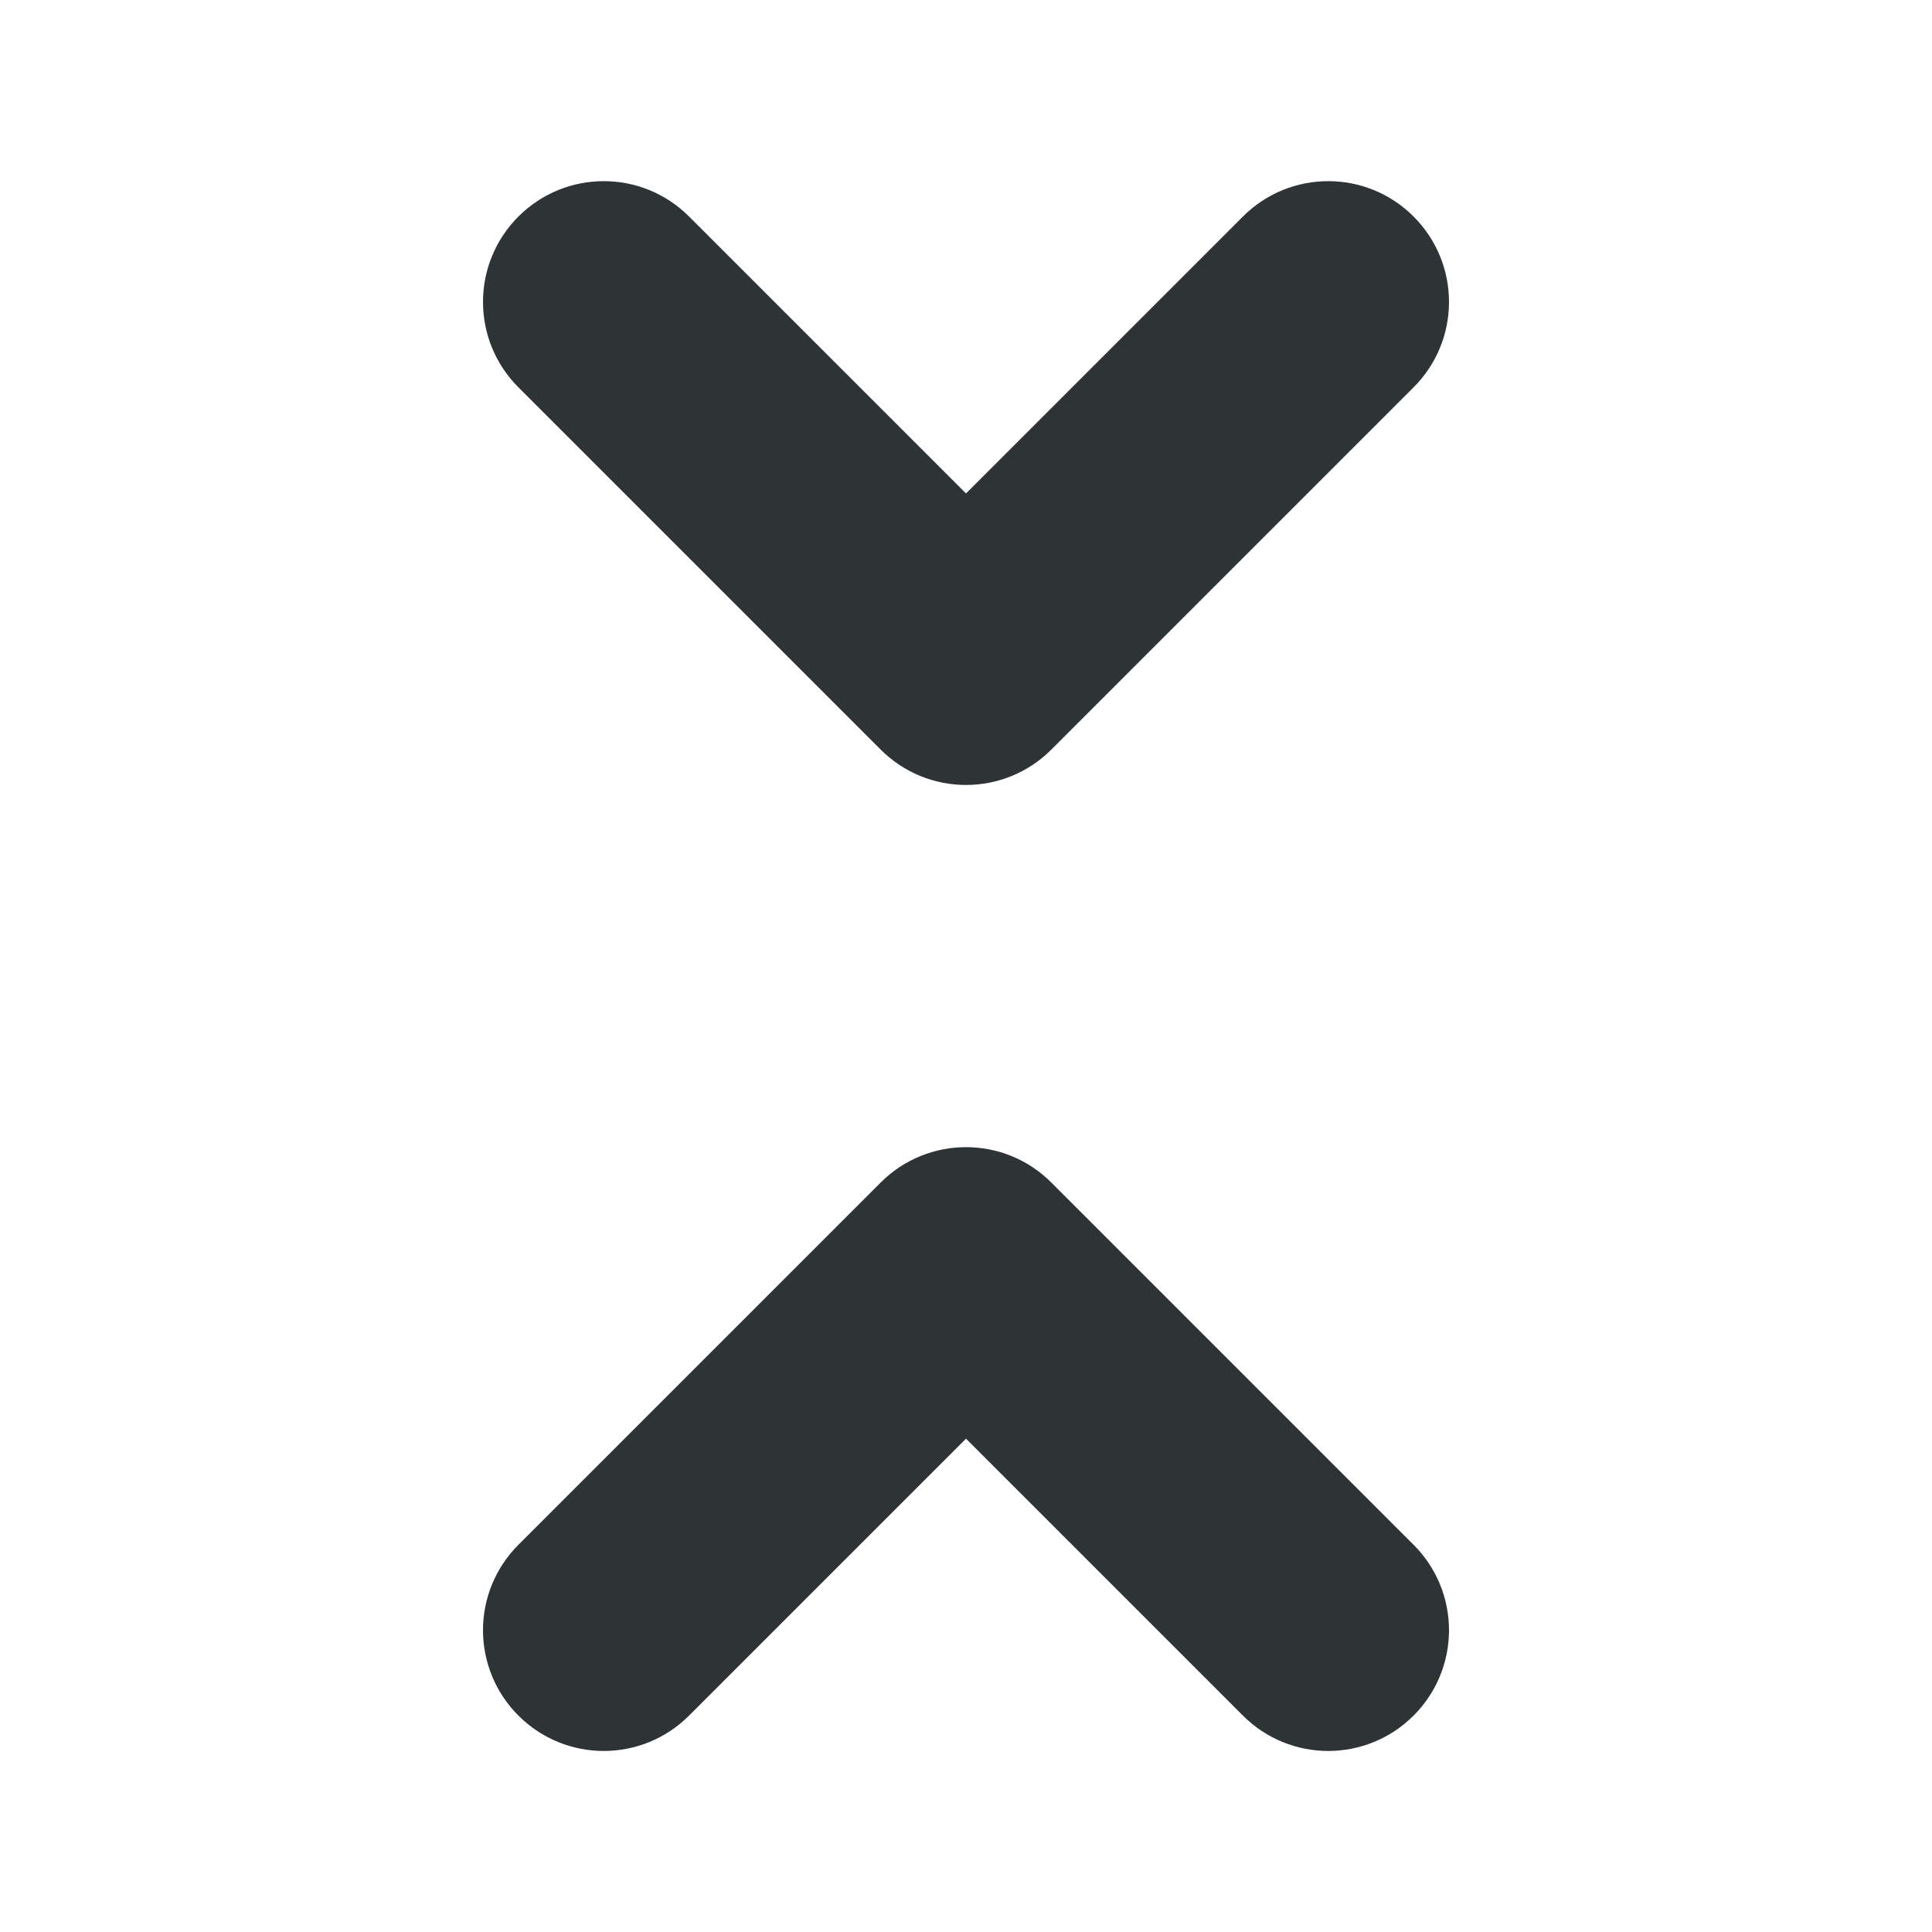
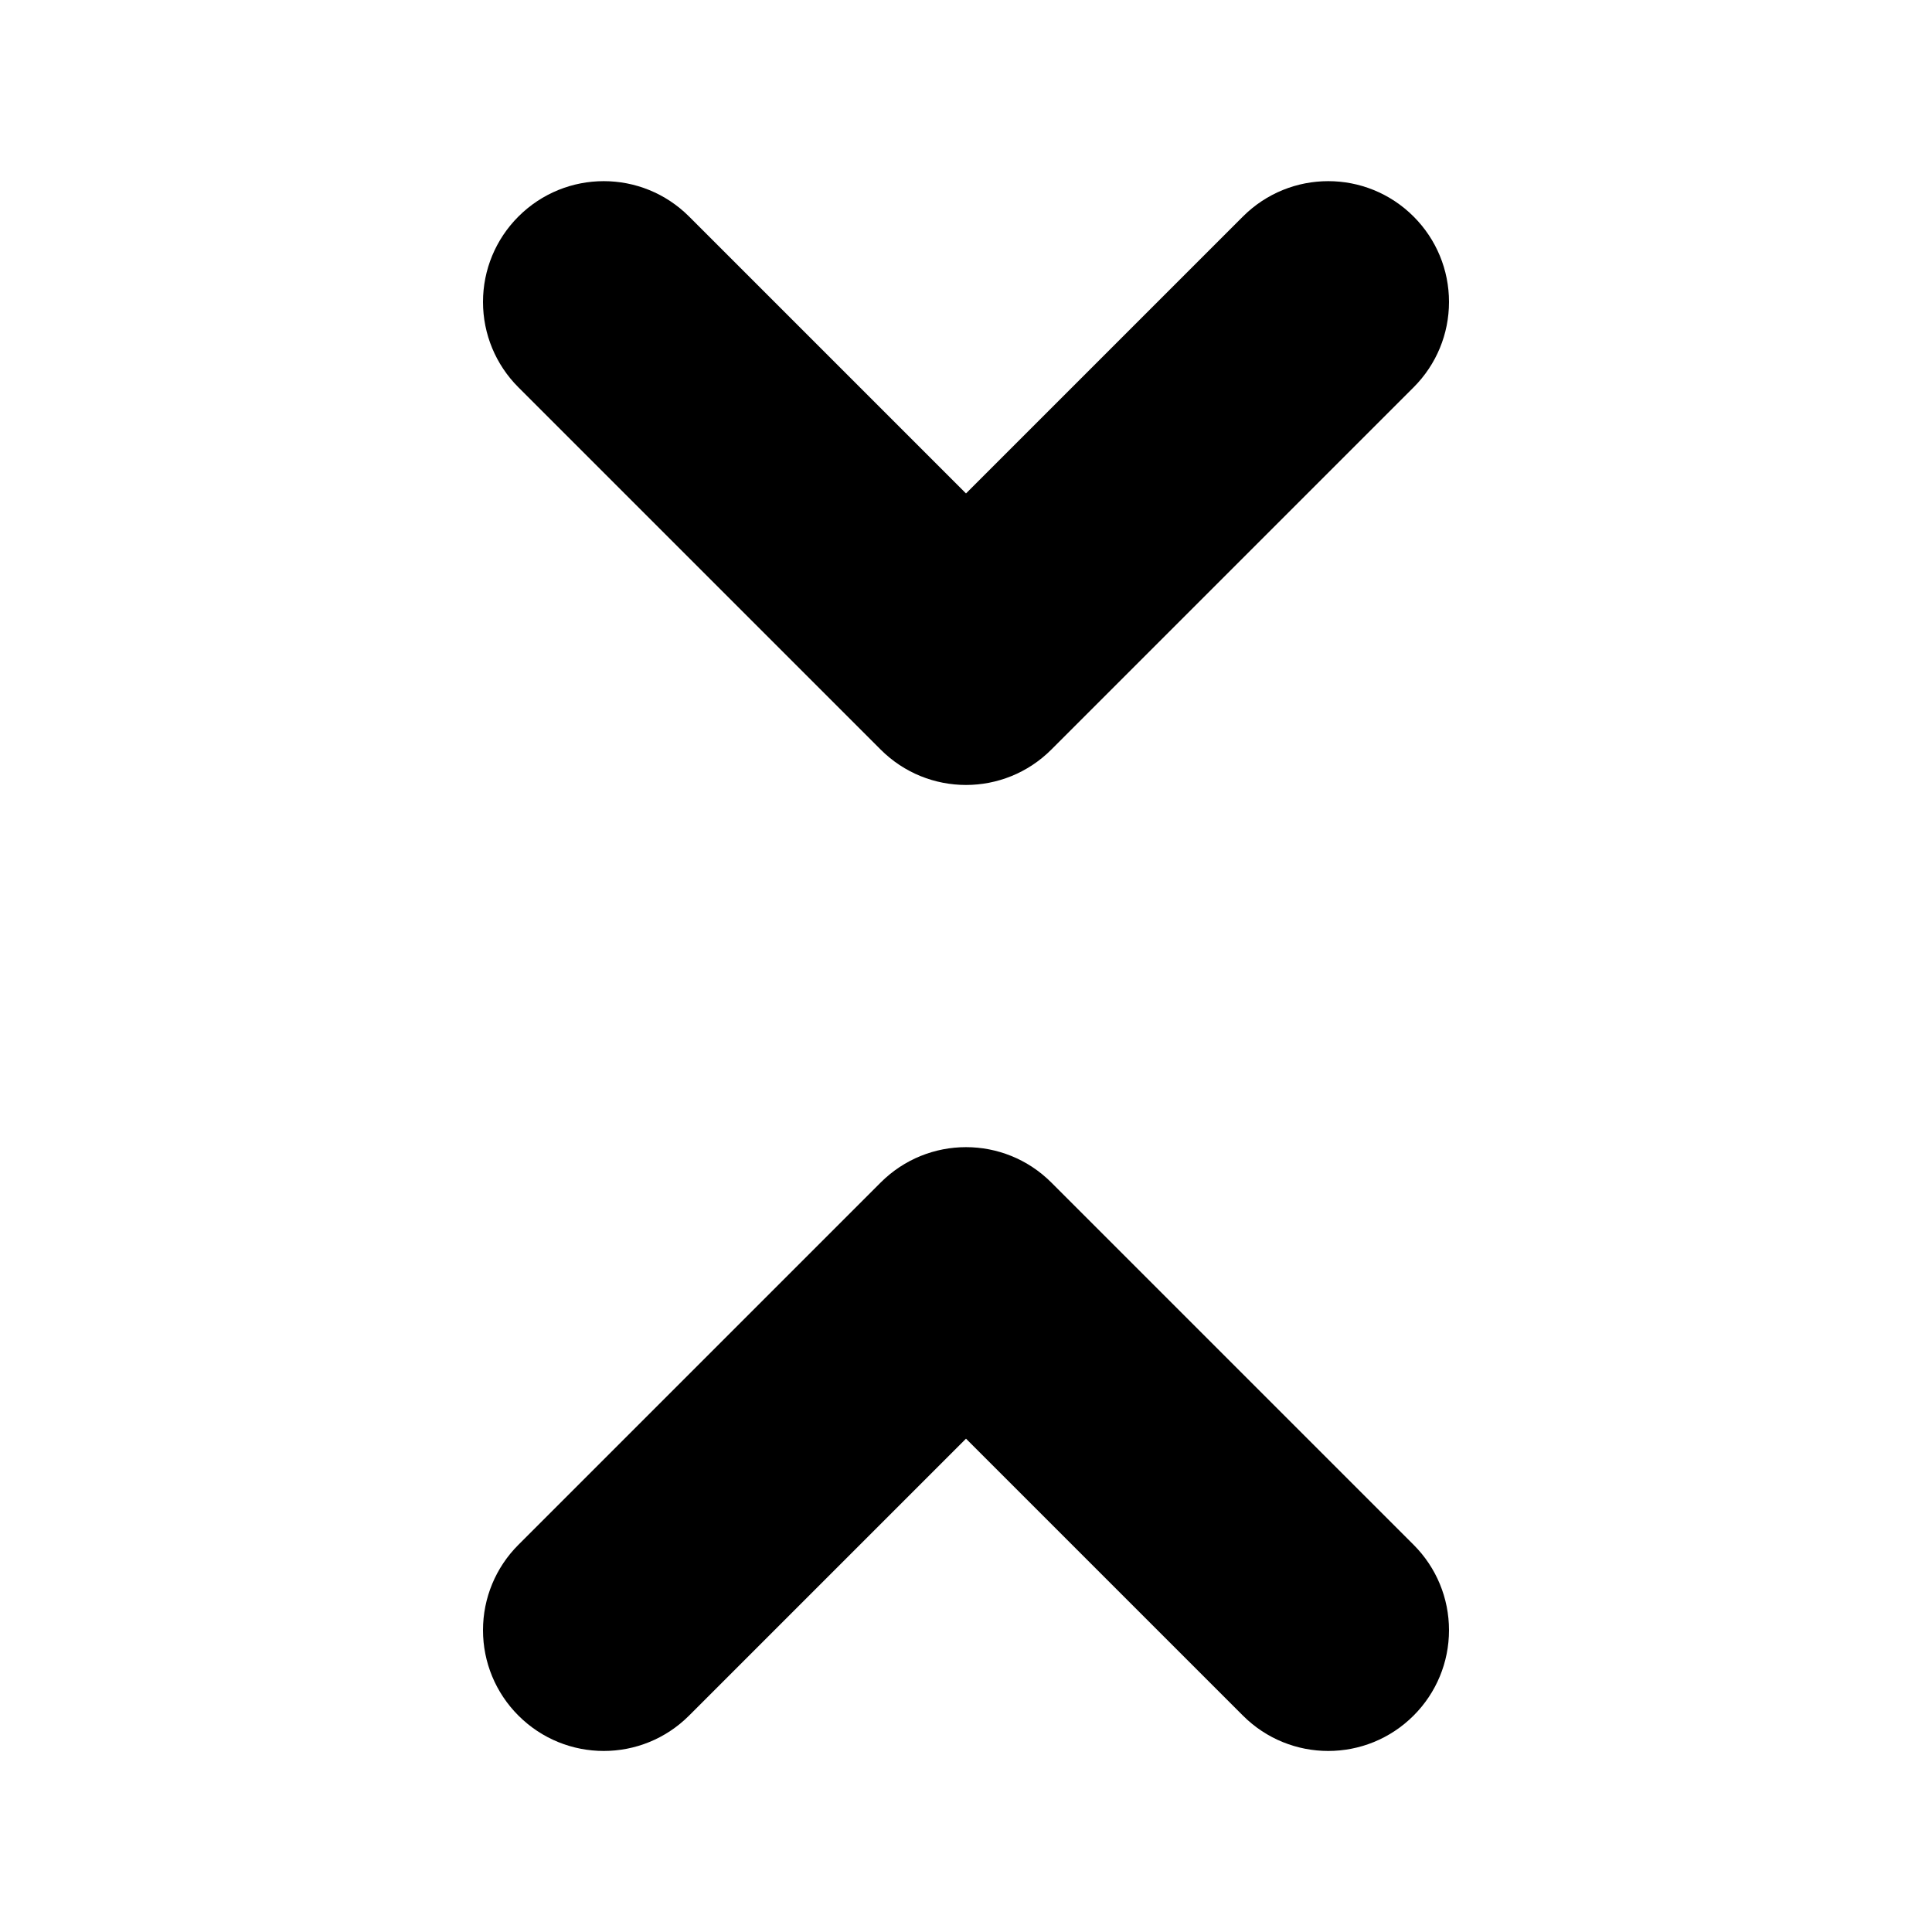
<svg xmlns="http://www.w3.org/2000/svg" height="16px" viewBox="0 0 16 16" width="16px" version="1.1" id="svg1">
  <defs id="defs1" />
-   <g id="g456" transform="matrix(1,0,0,-1,392,1185.934)" style="fill:#2e3436;fill-opacity:1">
-     <g id="g143" transform="translate(0,-0.5005188)" style="fill:#2e3436;fill-opacity:1">
-       <g id="g144" transform="translate(0,0.5)" style="fill:#2e3436;fill-opacity:1">
-         <path d="m -388,1172.434 c 0,-0.266 0.105,-0.519 0.293,-0.707 0.391,-0.391 1.023,-0.391 1.414,0 l 2.293,2.293 2.293,-2.293 c 0.391,-0.391 1.023,-0.391 1.414,0 0.188,0.188 0.293,0.441 0.293,0.707 0,0.266 -0.105,0.519 -0.293,0.707 l -3,3 c -0.391,0.391 -1.023,0.391 -1.414,0 l -3,-3 c -0.188,-0.188 -0.293,-0.441 -0.293,-0.707 z" fill="#2e3436" id="path177459-1" style="fill:#2e3436;fill-opacity:1" />
-         <path d="m -388,1183.434 c 0,0.266 0.105,0.519 0.293,0.707 0.391,0.391 1.023,0.391 1.414,0 l 2.293,-2.293 2.293,2.293 c 0.391,0.391 1.023,0.391 1.414,0 0.188,-0.188 0.293,-0.441 0.293,-0.707 0,-0.266 -0.105,-0.519 -0.293,-0.707 l -3,-3 c -0.391,-0.391 -1.023,-0.391 -1.414,0 l -3,3 c -0.188,0.188 -0.293,0.441 -0.293,0.707 z" fill="#2e3436" id="path142" style="fill:#2e3436;fill-opacity:1" />
+   <g id="g456" transform="matrix(1,0,0,-1,392,1185.934)" style="fill:currentColor;fill-opacity:1">
+     <g id="g143" transform="translate(0,-0.5005188)" style="fill:currentColor;fill-opacity:1">
+       <g id="g144" transform="translate(0,0.5)" style="fill:currentColor;fill-opacity:1">
+         <path d="m -388,1172.434 c 0,-0.266 0.105,-0.519 0.293,-0.707 0.391,-0.391 1.023,-0.391 1.414,0 l 2.293,2.293 2.293,-2.293 c 0.391,-0.391 1.023,-0.391 1.414,0 0.188,0.188 0.293,0.441 0.293,0.707 0,0.266 -0.105,0.519 -0.293,0.707 l -3,3 c -0.391,0.391 -1.023,0.391 -1.414,0 l -3,-3 c -0.188,-0.188 -0.293,-0.441 -0.293,-0.707 z" fill="currentColor" id="path177459-1" style="fill:currentColor;fill-opacity:1" />
+         <path d="m -388,1183.434 c 0,0.266 0.105,0.519 0.293,0.707 0.391,0.391 1.023,0.391 1.414,0 l 2.293,-2.293 2.293,2.293 c 0.391,0.391 1.023,0.391 1.414,0 0.188,-0.188 0.293,-0.441 0.293,-0.707 0,-0.266 -0.105,-0.519 -0.293,-0.707 l -3,-3 c -0.391,-0.391 -1.023,-0.391 -1.414,0 l -3,3 c -0.188,0.188 -0.293,0.441 -0.293,0.707 z" fill="currentColor" id="path142" style="fill:currentColor;fill-opacity:1" />
      </g>
    </g>
  </g>
</svg>
